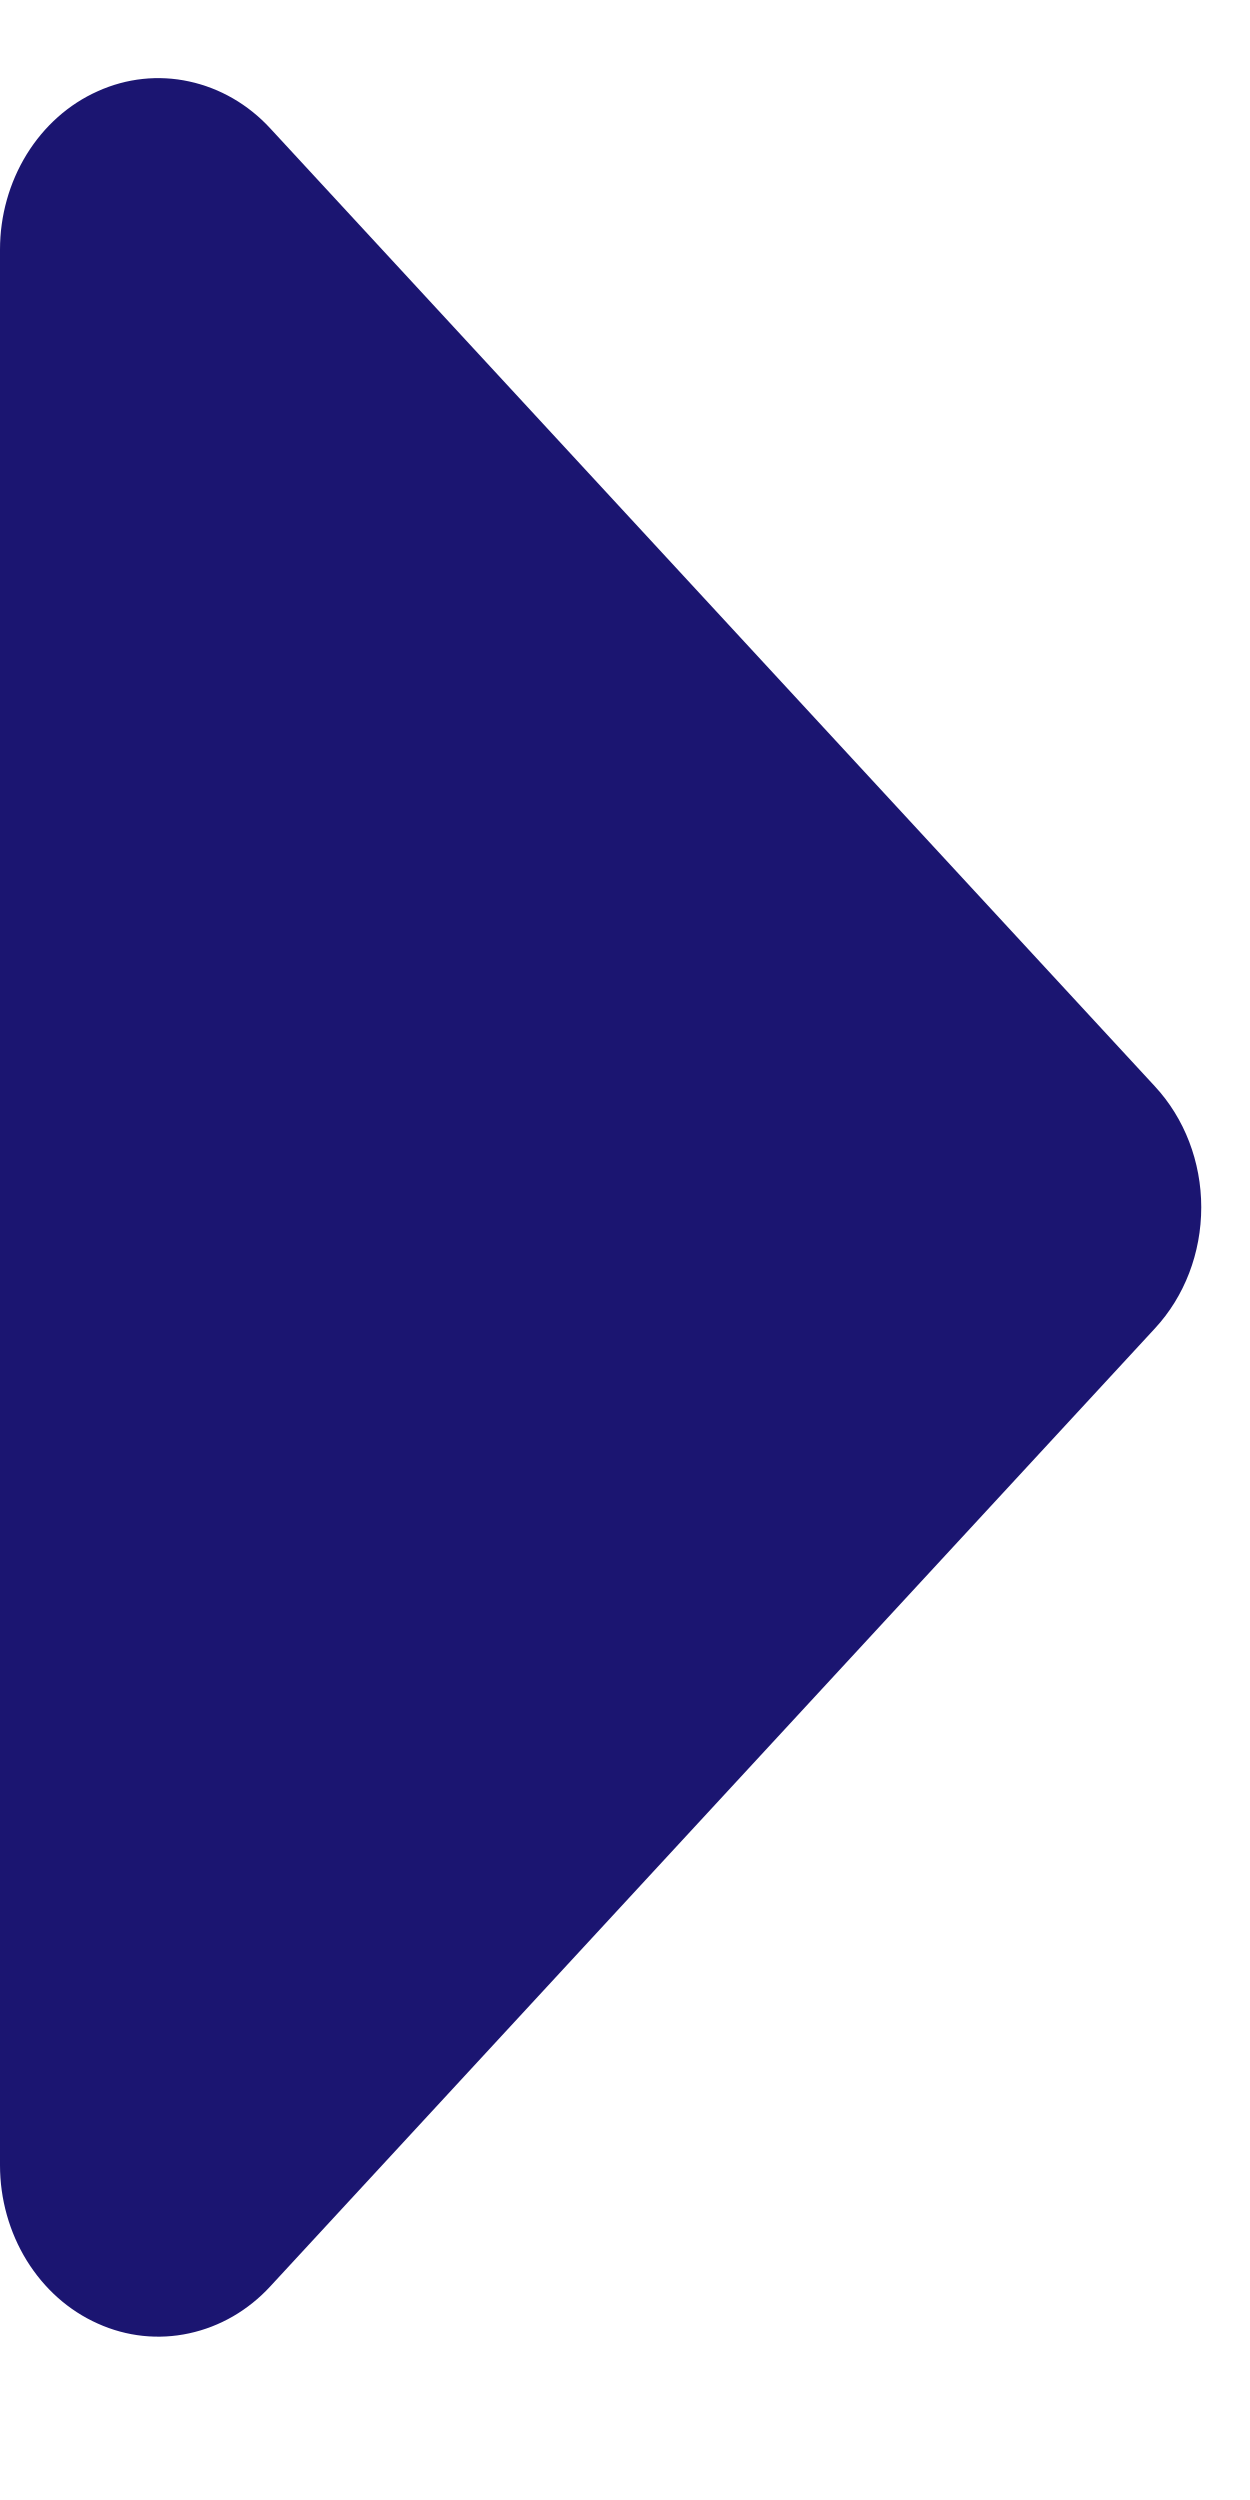
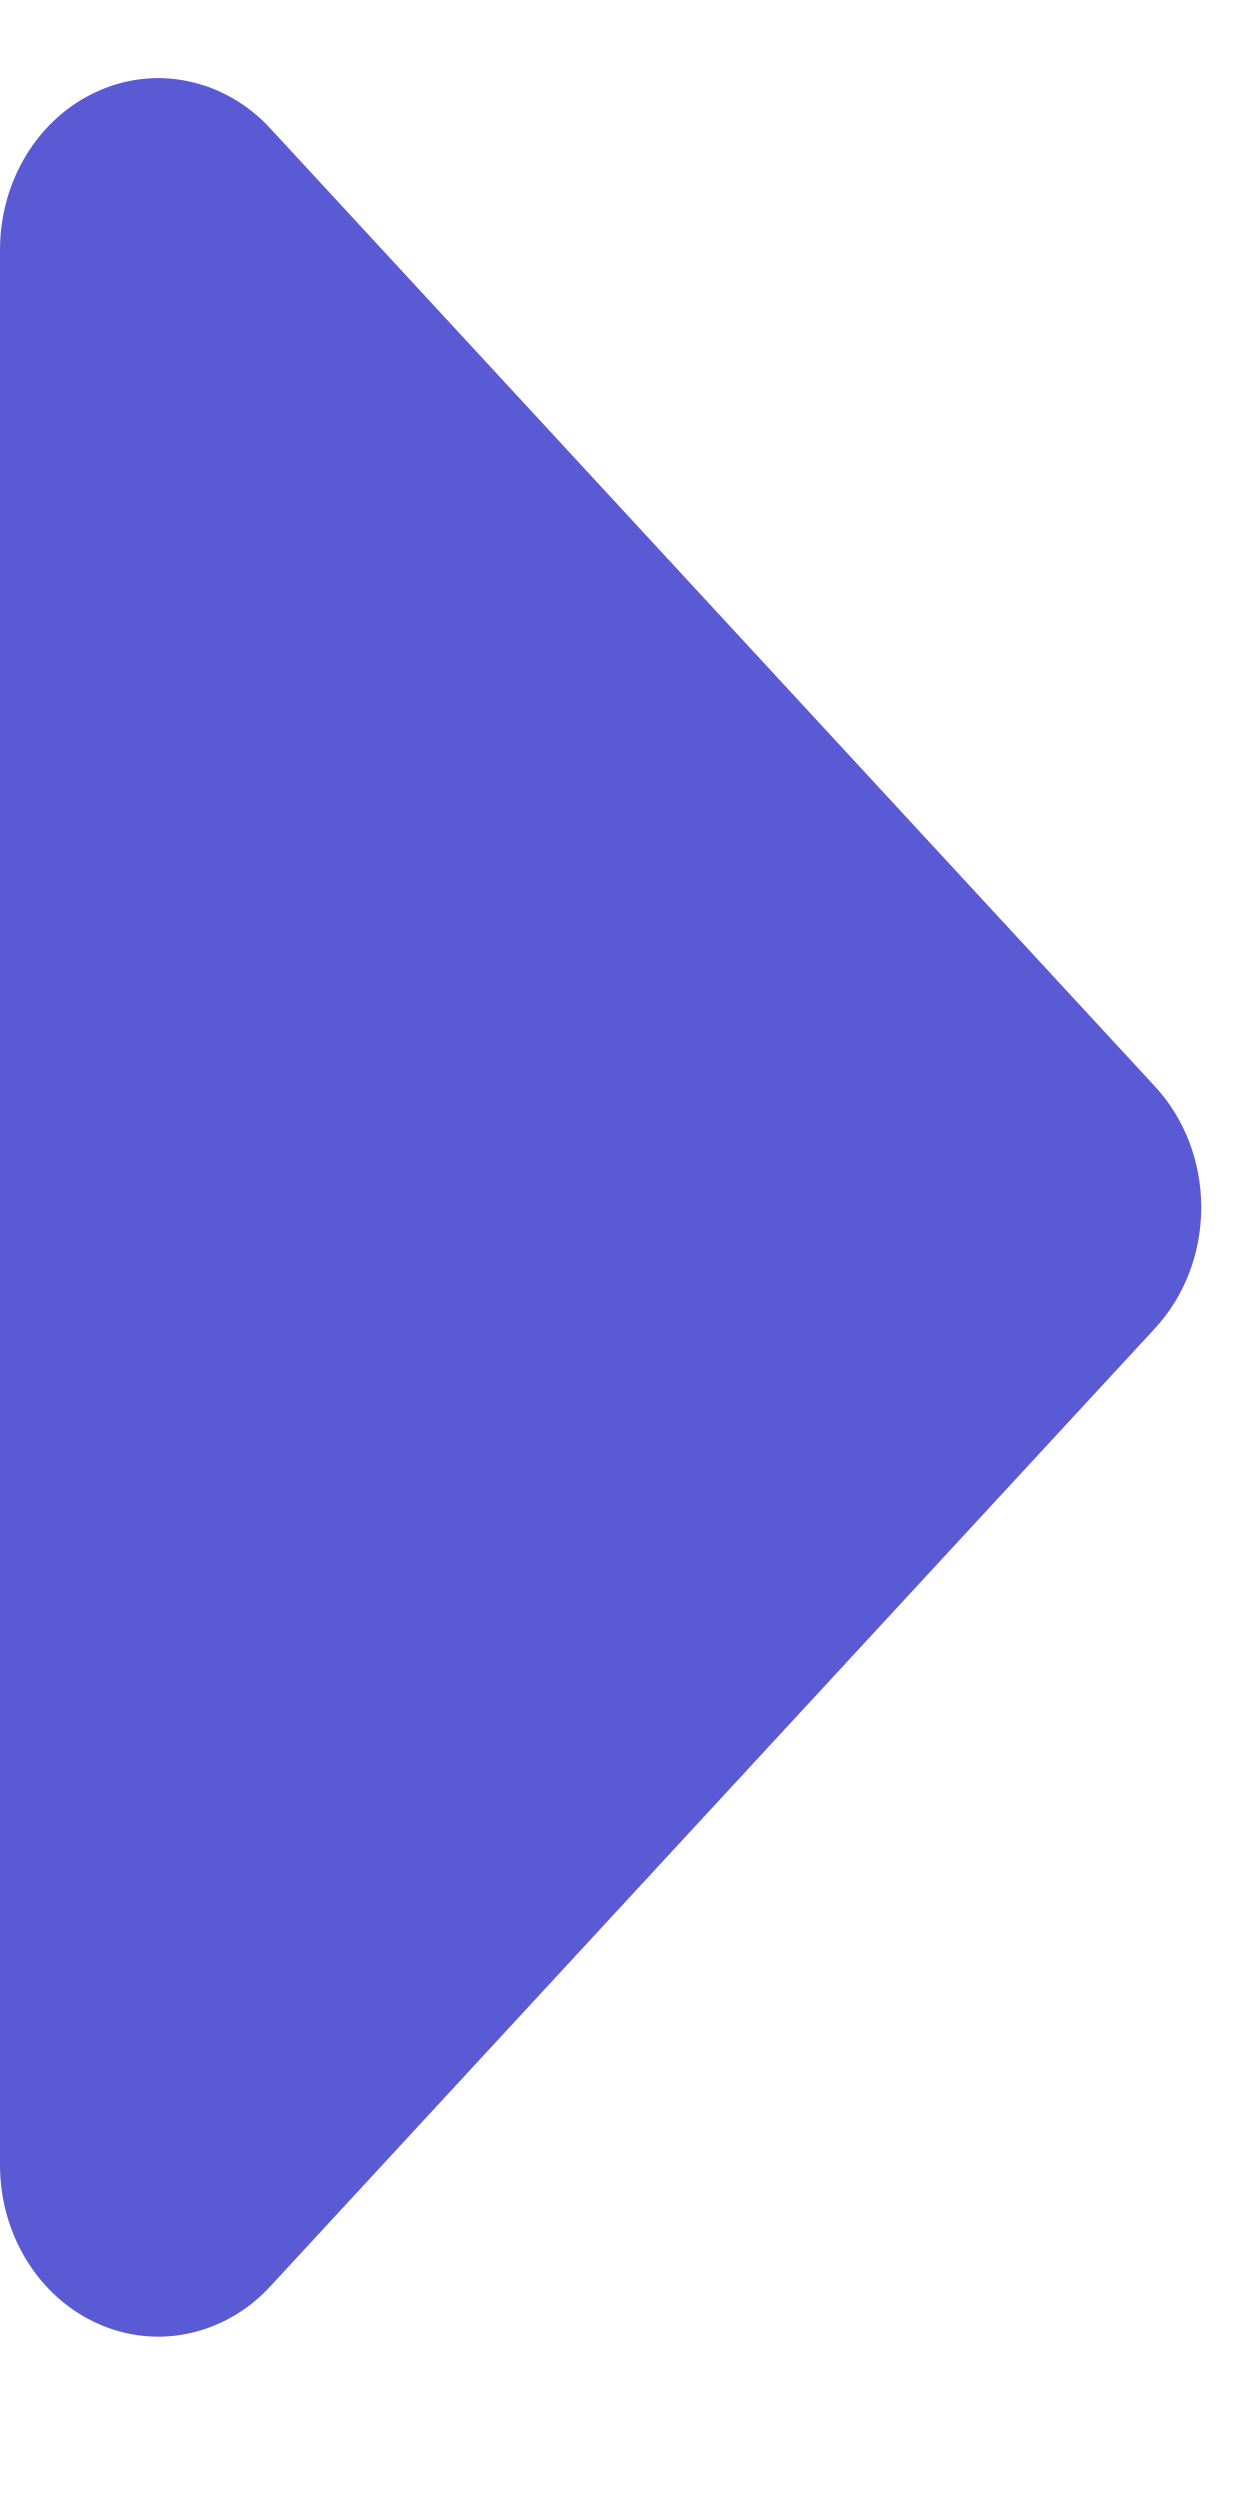
<svg xmlns="http://www.w3.org/2000/svg" width="6" height="12" viewBox="0 0 6 12" fill="none">
-   <path d="M0 10.393V1.198C3.20936e-05 1.035 0.045 0.876 0.128 0.741C0.212 0.605 0.33 0.5 0.469 0.438C0.608 0.375 0.761 0.359 0.908 0.391C1.056 0.423 1.191 0.501 1.297 0.616L5.543 5.214C5.686 5.368 5.766 5.577 5.766 5.795C5.766 6.014 5.686 6.223 5.543 6.377L1.297 10.975C1.191 11.09 1.056 11.168 0.908 11.2C0.761 11.232 0.608 11.216 0.469 11.153C0.33 11.091 0.212 10.986 0.128 10.85C0.045 10.715 3.20936e-05 10.556 0 10.393Z" fill="#1B1571" />
+   <path d="M0 10.393V1.198C3.20936e-05 1.035 0.045 0.876 0.128 0.741C0.212 0.605 0.33 0.5 0.469 0.438C0.608 0.375 0.761 0.359 0.908 0.391C1.056 0.423 1.191 0.501 1.297 0.616L5.543 5.214C5.686 5.368 5.766 5.577 5.766 5.795C5.766 6.014 5.686 6.223 5.543 6.377L1.297 10.975C1.191 11.09 1.056 11.168 0.908 11.2C0.761 11.232 0.608 11.216 0.469 11.153C0.33 11.091 0.212 10.986 0.128 10.85C0.045 10.715 3.20936e-05 10.556 0 10.393Z" fill="#595ad4" />
</svg>
